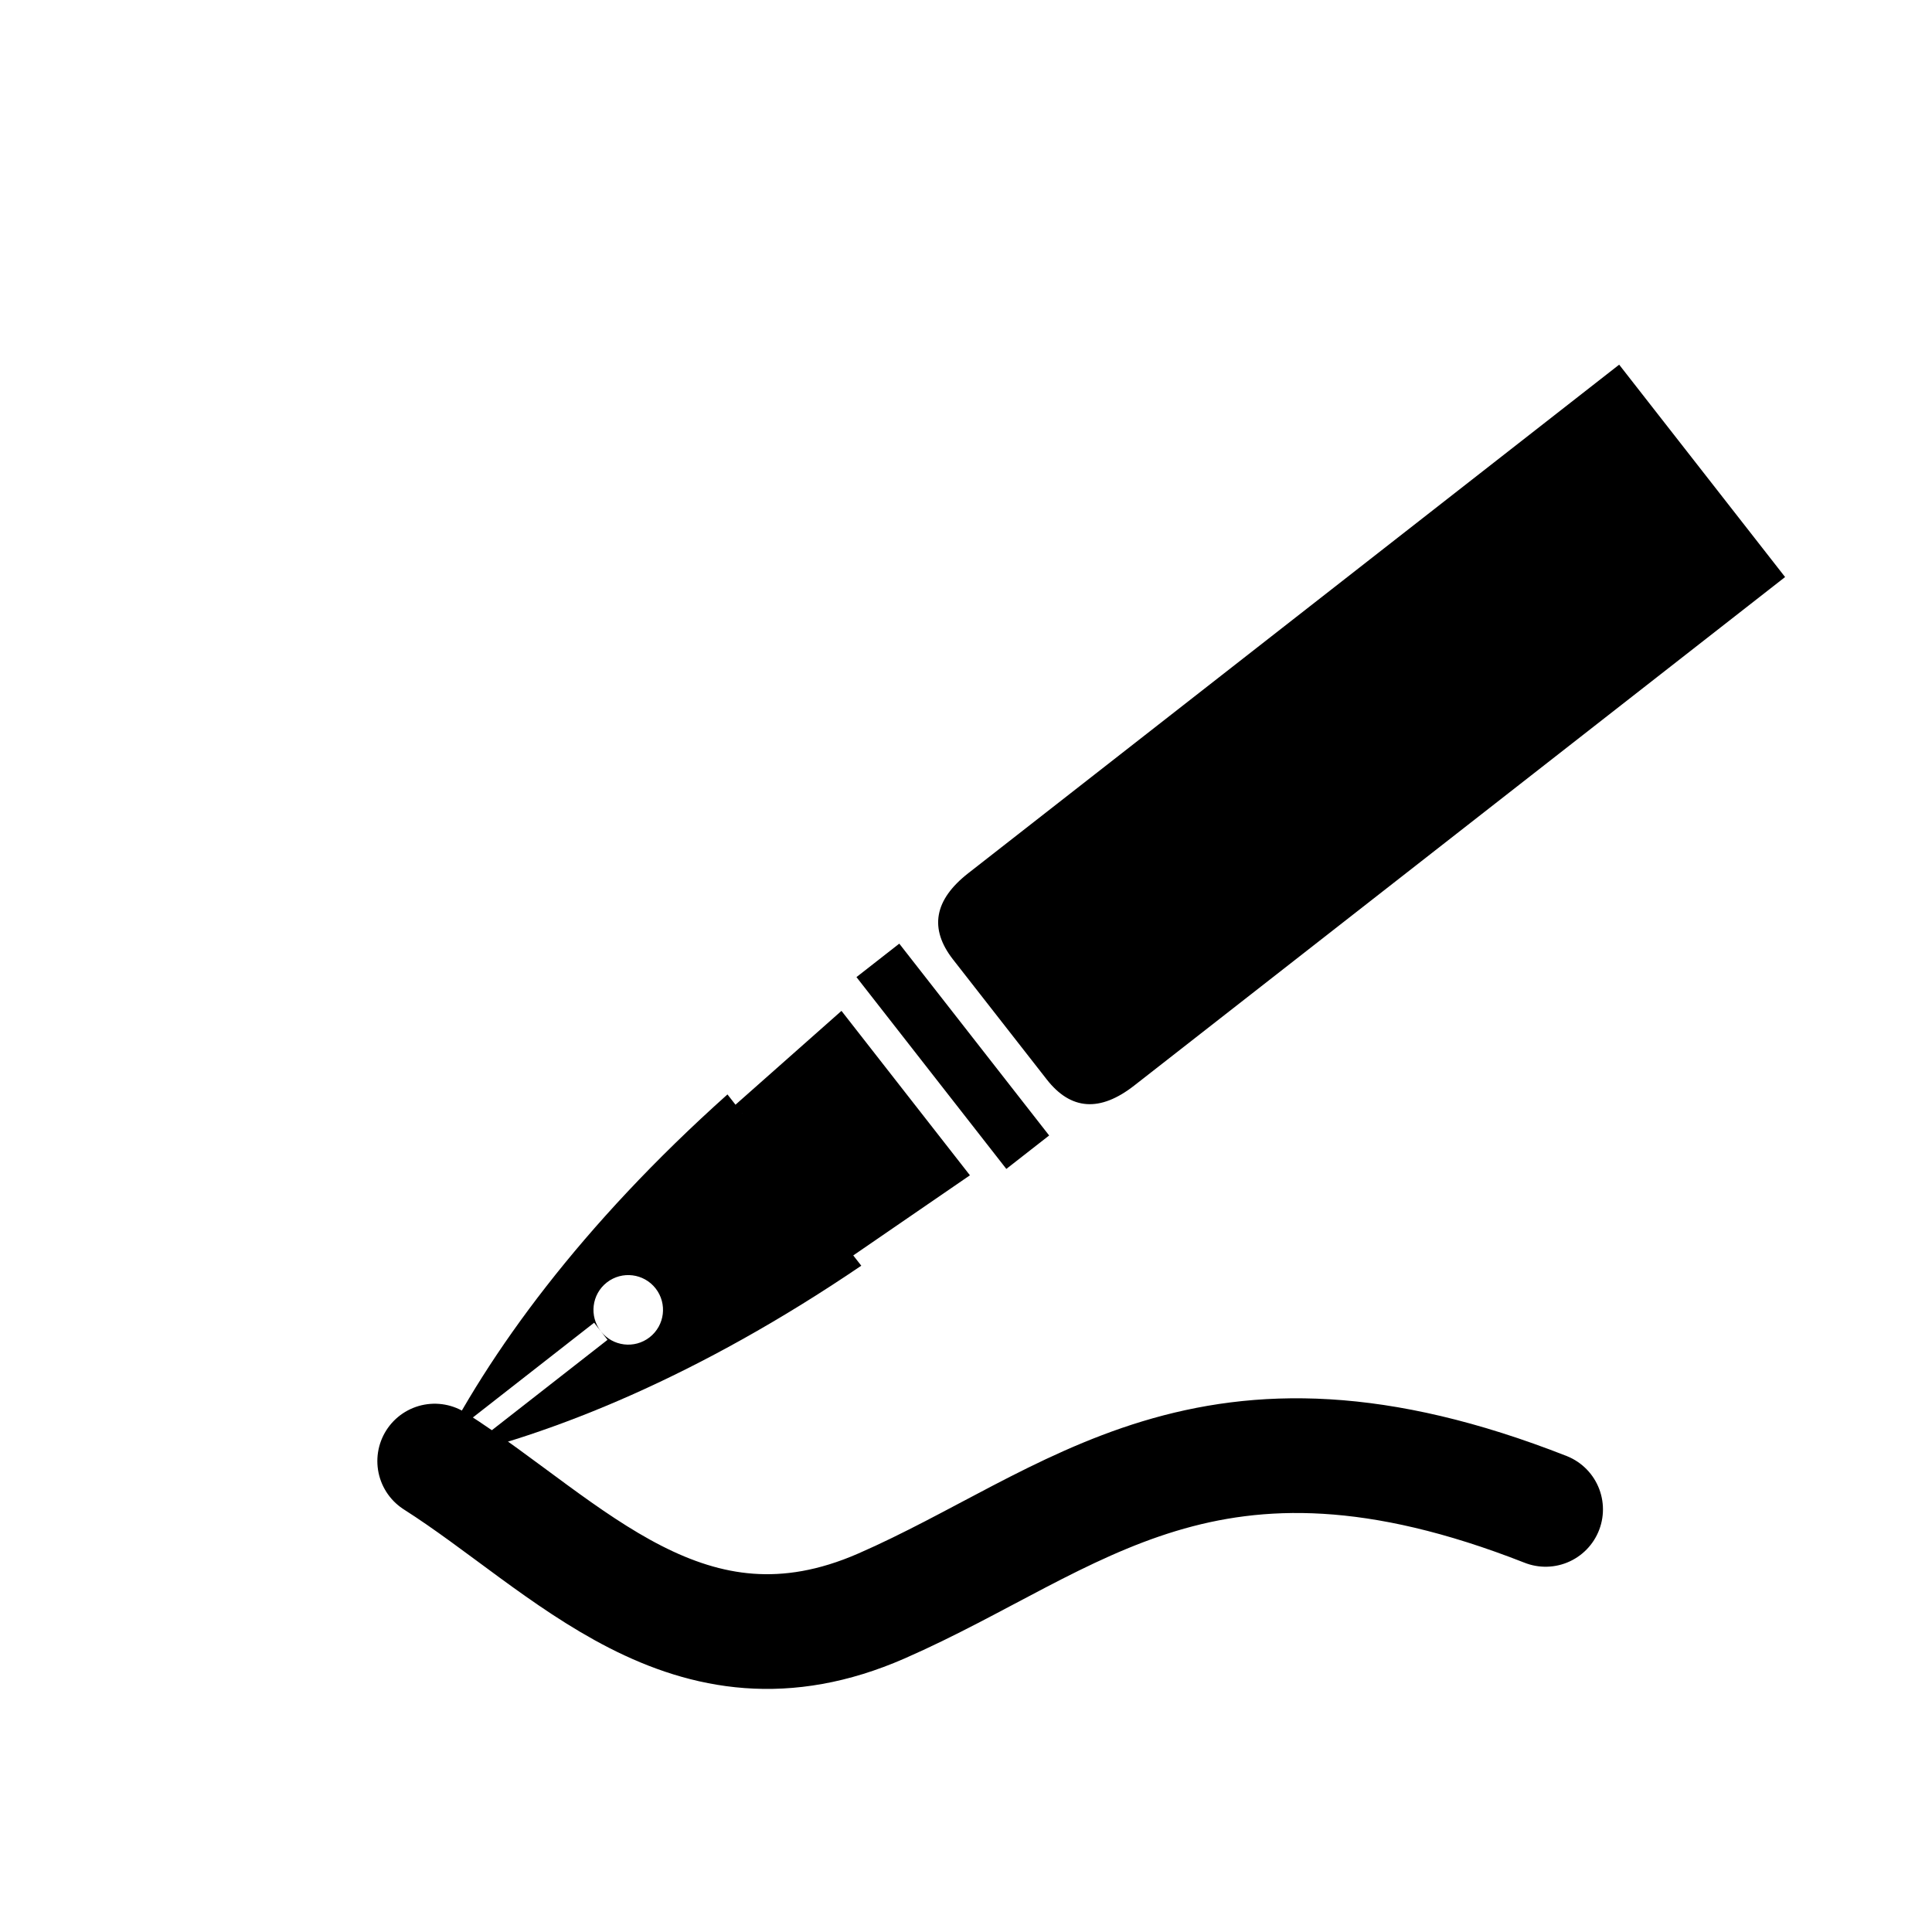
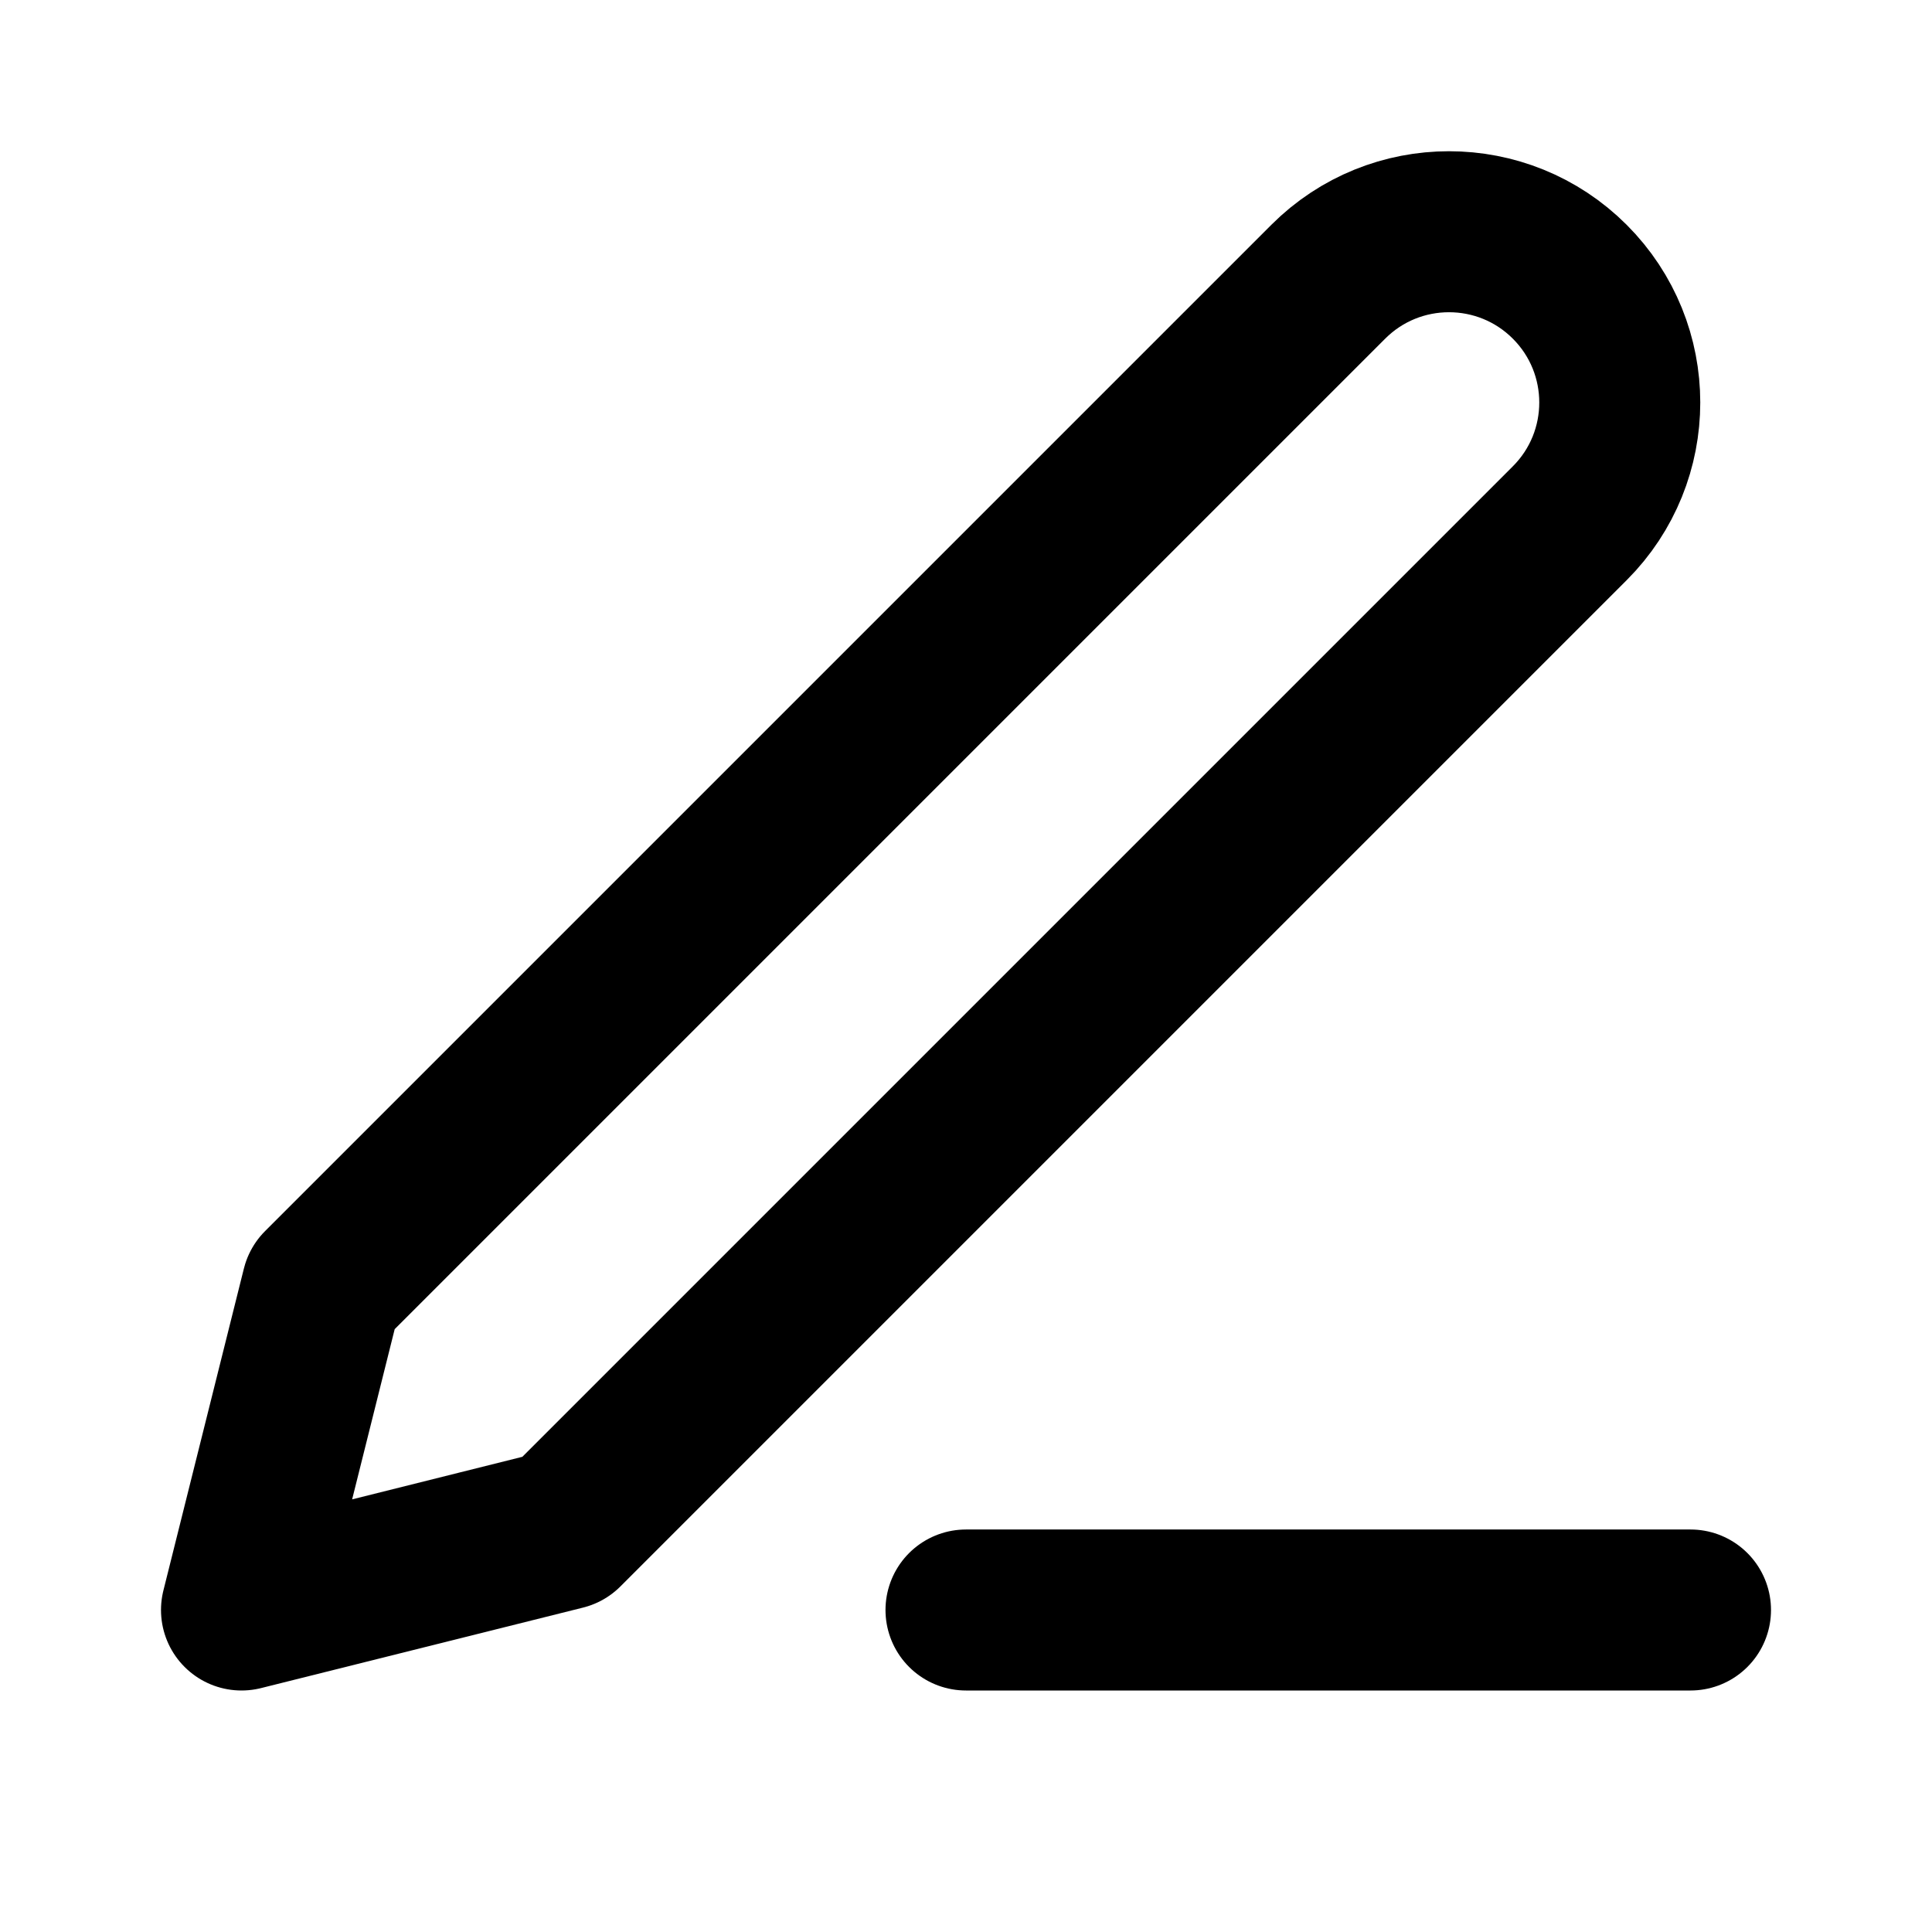
- <svg xmlns="http://www.w3.org/2000/svg" viewBox="0 0 32 32">
-   <g fill="#000000">
-     <path transform="translate(7.2 24.2) rotate(142) scale(0.36)" fill-rule="evenodd" d="M-74 -6.2H-36Q-33 -6.2 -33 -3.5V3.5Q-33 6.2 -36 6.2H-74ZM-31.5 -5.6H-29V5.6H-31.5ZM-27.5 -4.8L-21 -4.4V4.4L-27.5 4.8ZM-21 -5C-12 -4.4 -5 -2.4 0 0C-5 2.4 -12 4.4 -21 5ZM-12.9 0a1.6 1.6 0 1 0 3.2 0a1.6 1.6 0 1 0-3.2 0ZM-9.7 -0.5H-1.6V0.5H-9.7Z" />
-     <path d="M7.2 24.2C9.4 25.6 11.4 28 14.6 26.6S20 22.8 25.6 25" fill="none" stroke="#000000" stroke-width="1.9" stroke-linecap="round" stroke-linejoin="round" />
-   </g>
+ <svg xmlns="http://www.w3.org/2000/svg" viewBox="0 0 24 24" fill="none" stroke="#000000" stroke-width="2" stroke-linecap="round" stroke-linejoin="round">
+   <path d="M12 20h9" />
+   <path d="M16.5 3.5a2.121 2.121 0 0 1 3 3L7 19l-4 1 1-4 12.5-12.5z" />
</svg>
